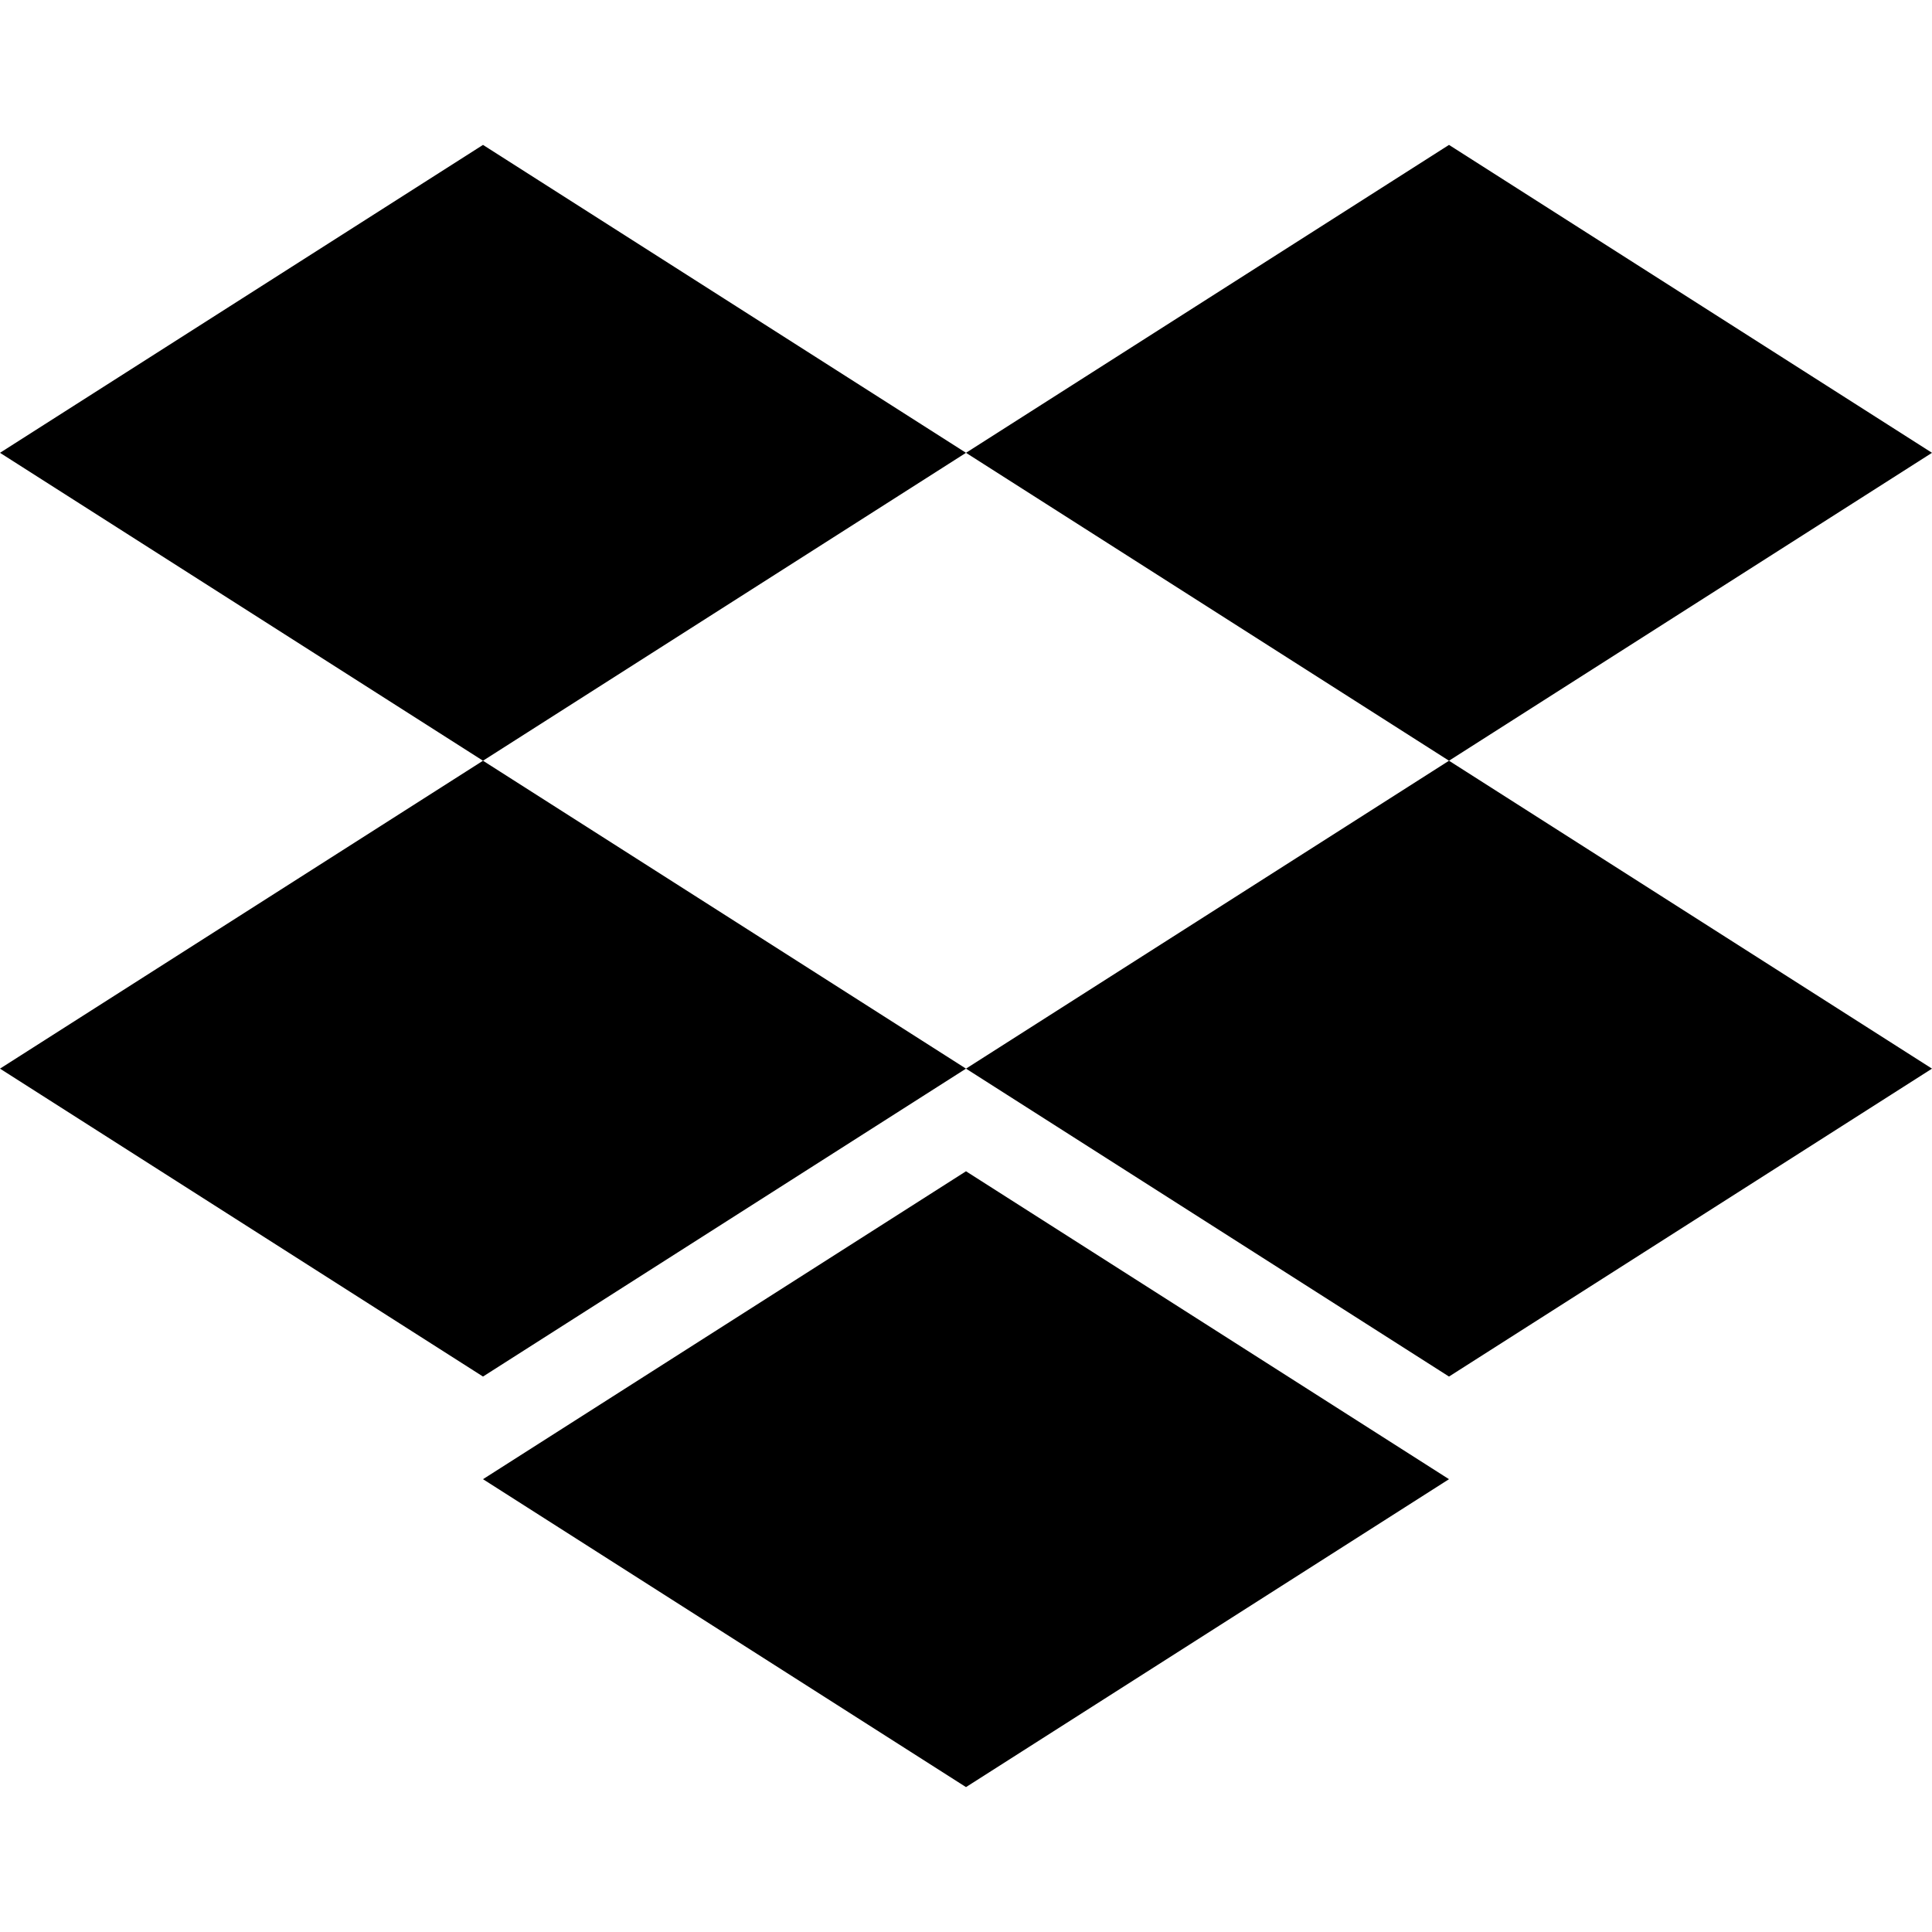
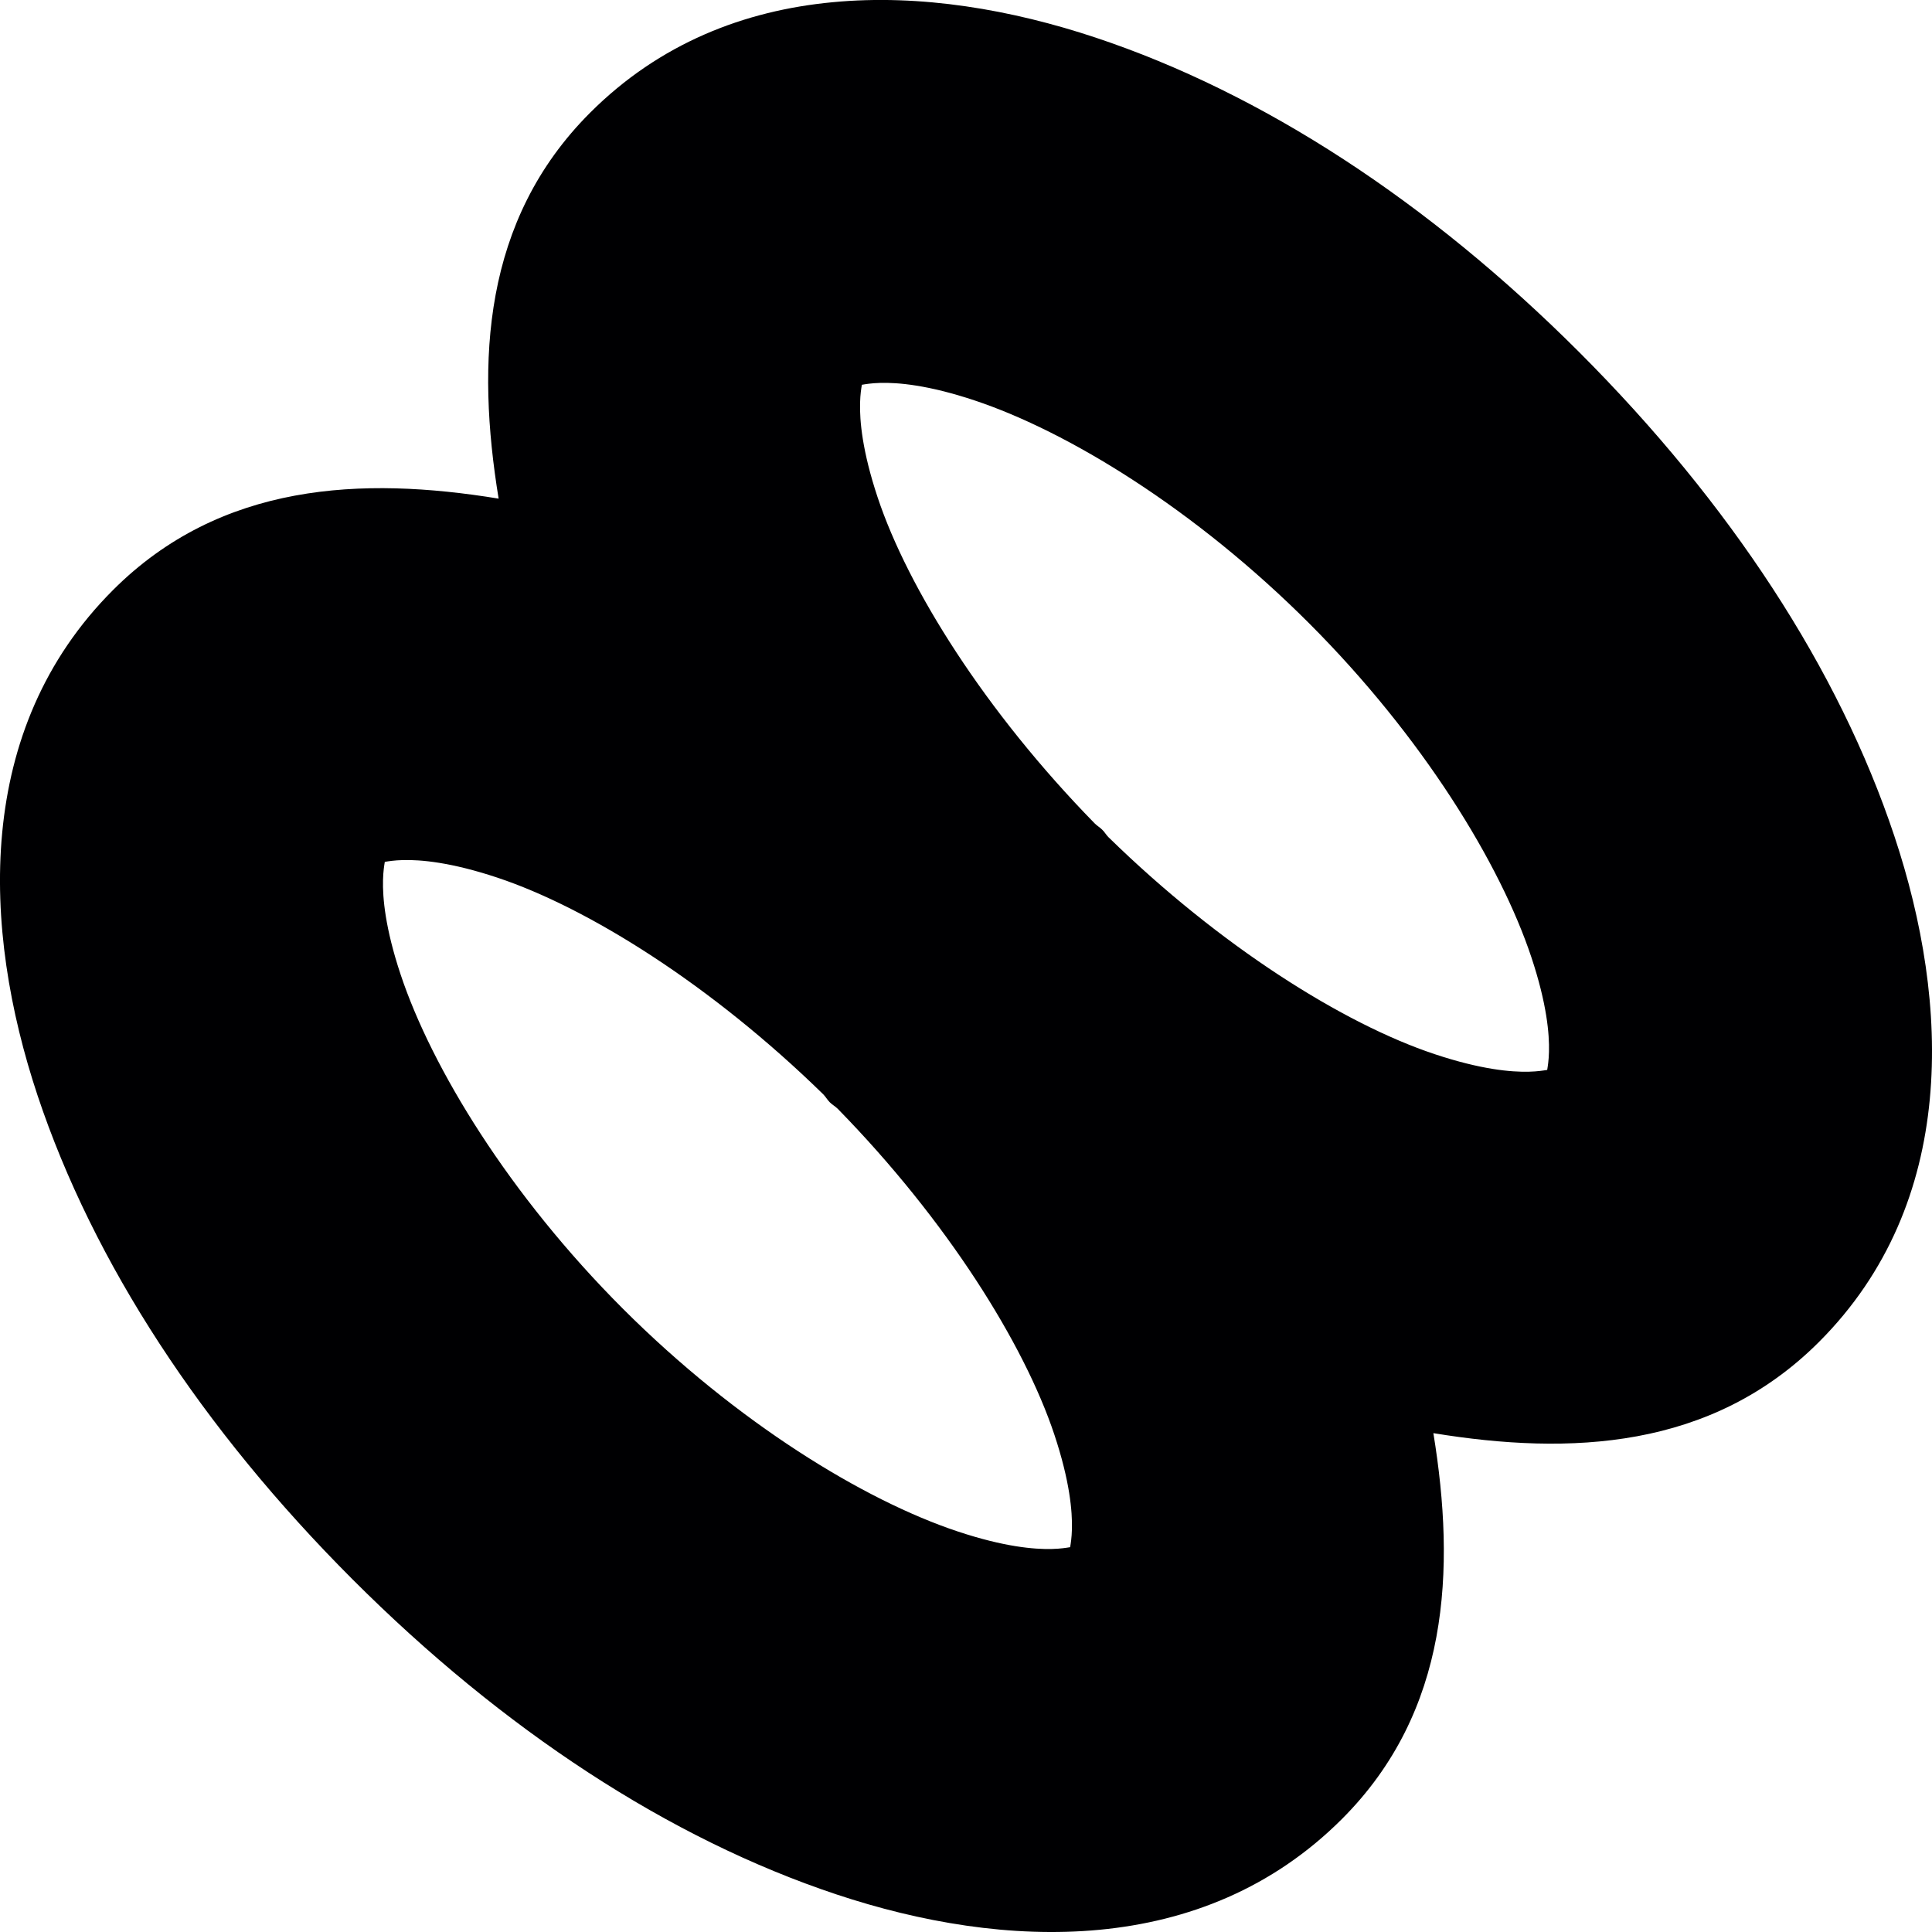
- <svg xmlns="http://www.w3.org/2000/svg" class="maestro-nav__logo" aria-label="Accueil" role="img" width="32px" height="32px" viewBox="0 0 32 32" version="1.1" id="svg6">
-   <defs id="defs10" />
-   <path d="M8 2.4l8 5.1-8 5.1-8-5.1 8-5.1zm16 0l8 5.1-8 5.1-8-5.1 8-5.1zM0 17.7l8-5.1 8 5.1-8 5.1-8-5.1zm24-5.1l8 5.1-8 5.1-8-5.1 8-5.1zM8 24.5l8-5.1 8 5.1-8 5.1-8-5.1z" id="path4" style="fill:#000000;fill-opacity:1" />
+ <svg xmlns="http://www.w3.org/2000/svg" width="17.37mm" height="17.37mm" version="1.1" viewBox="0 0 17.37 17.37">
+   <g transform="translate(-61.618 -79.672)">
+     <path d="m69.103 79.692c-0.792 0.075-1.554 0.368-2.18 0.994-0.967 0.967-1.023 2.24-0.822 3.469-1.228-0.201-2.5-0.145-3.467 0.822-1.252 1.252-1.178 3.043-0.678 4.545 0.501 1.502 1.478 2.995 2.832 4.35 1.354 1.354 2.848 2.332 4.35 2.832s3.293 0.574 4.545-0.678c0.967-0.967 1.023-2.24 0.822-3.469 1.228 0.201 2.5 0.147 3.467-0.82 1.252-1.252 1.178-3.045 0.678-4.547-0.5-1.502-1.478-2.995-2.832-4.35-1.354-1.354-2.848-2.33-4.35-2.83-0.751-0.25-1.573-0.394-2.365-0.318zm0.252 3.428c-0.062 0.062 0.188-0.127 1.025 0.152 0.838 0.279 1.98 0.976 3.006 2.002 1.026 1.026 1.721 2.166 2 3.004s0.092 1.088 0.154 1.025c0.062-0.062-0.188 0.125-1.025-0.154-0.817-0.272-1.926-0.967-2.932-1.951-0.021-0.021-0.033-0.045-0.055-0.066-0.022-0.022-0.046-0.035-0.068-0.057-0.984-1.006-1.679-2.113-1.951-2.93-0.279-0.838-0.092-1.088-0.154-1.025zm-4.289 4.289c-0.062 0.062 0.188-0.125 1.025 0.154 0.816 0.272 1.923 0.965 2.928 1.947 0.023 0.023 0.036 0.049 0.059 0.072 0.023 0.023 0.049 0.036 0.072 0.059 0.982 1.004 1.675 2.112 1.947 2.928 0.279 0.838 0.092 1.088 0.154 1.025 0.062-0.062-0.188 0.125-1.025-0.154-0.838-0.279-1.98-0.975-3.006-2-1.026-1.026-1.721-2.168-2-3.006-0.279-0.838-0.092-1.088-0.154-1.025z" color="#000000" color-rendering="auto" dominant-baseline="auto" fill="#000002" image-rendering="auto" shape-rendering="auto" solid-color="#000000" style="font-feature-settings:normal;font-variant-alternates:normal;font-variant-caps:normal;font-variant-ligatures:normal;font-variant-numeric:normal;font-variant-position:normal;isolation:auto;mix-blend-mode:normal;shape-padding:0;text-decoration-color:#000000;text-decoration-line:none;text-decoration-style:solid;text-indent:0;text-orientation:mixed;text-transform:none;white-space:normal" />
+   </g>
</svg>
